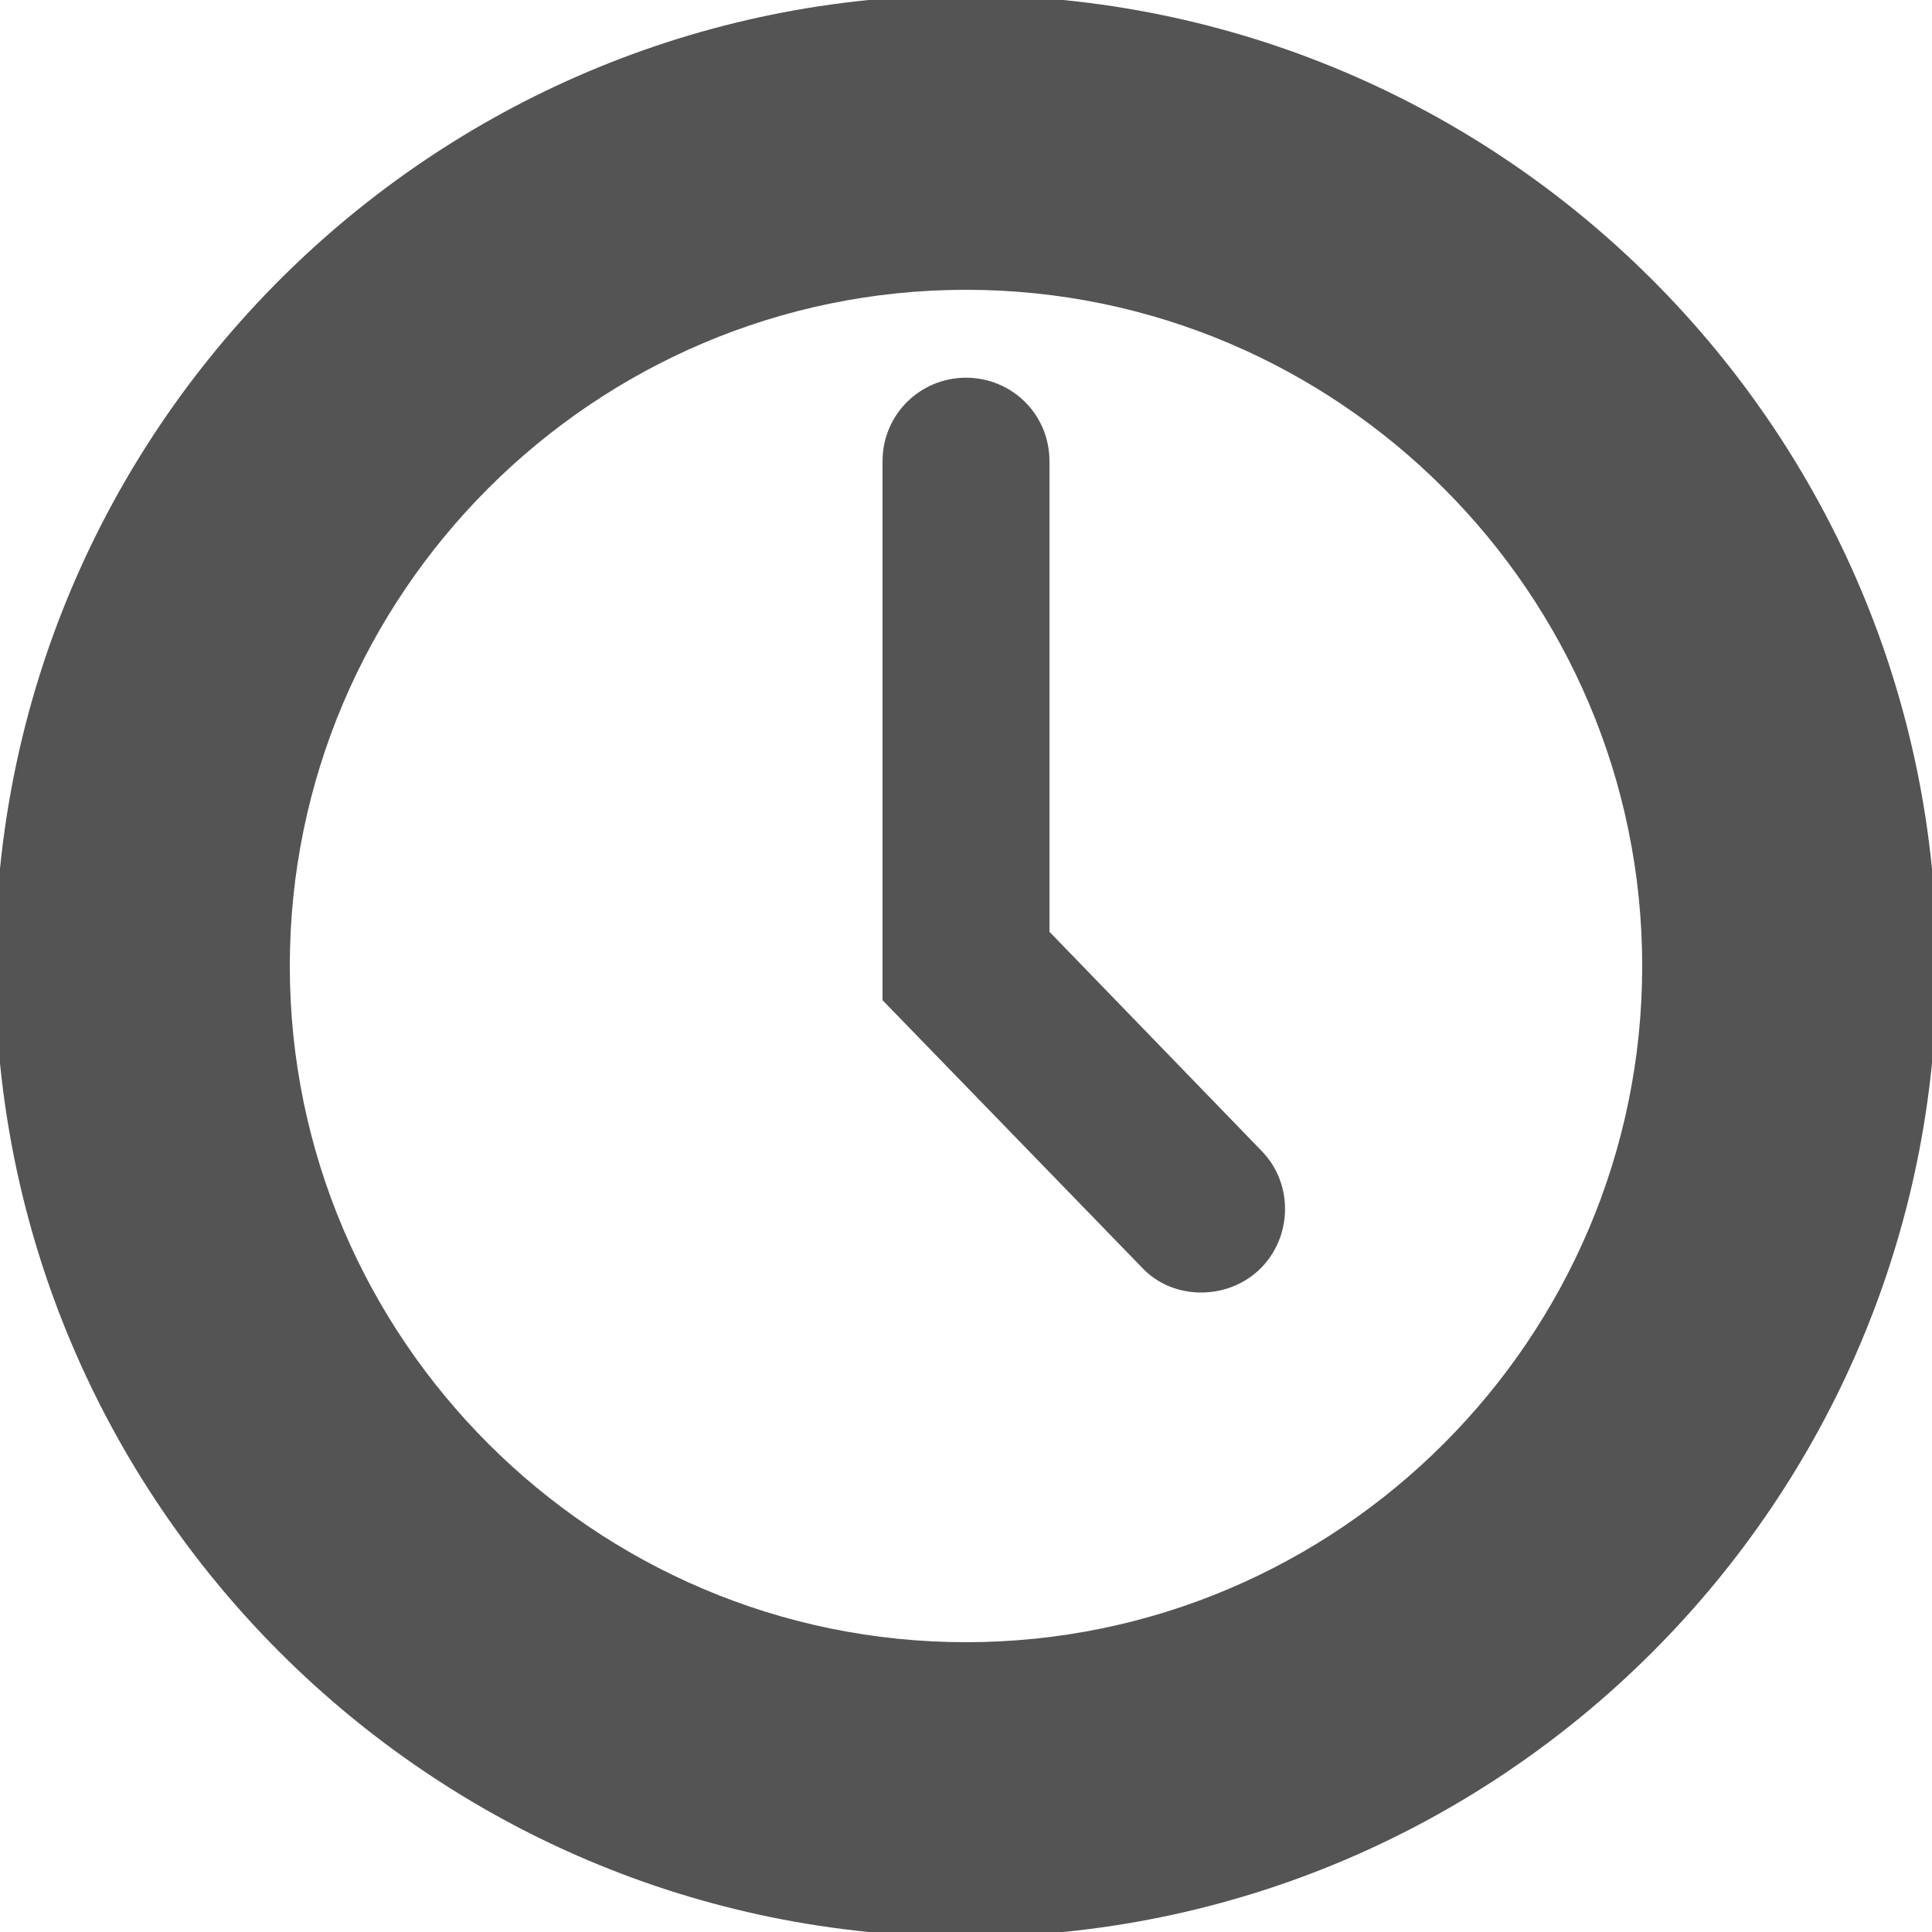
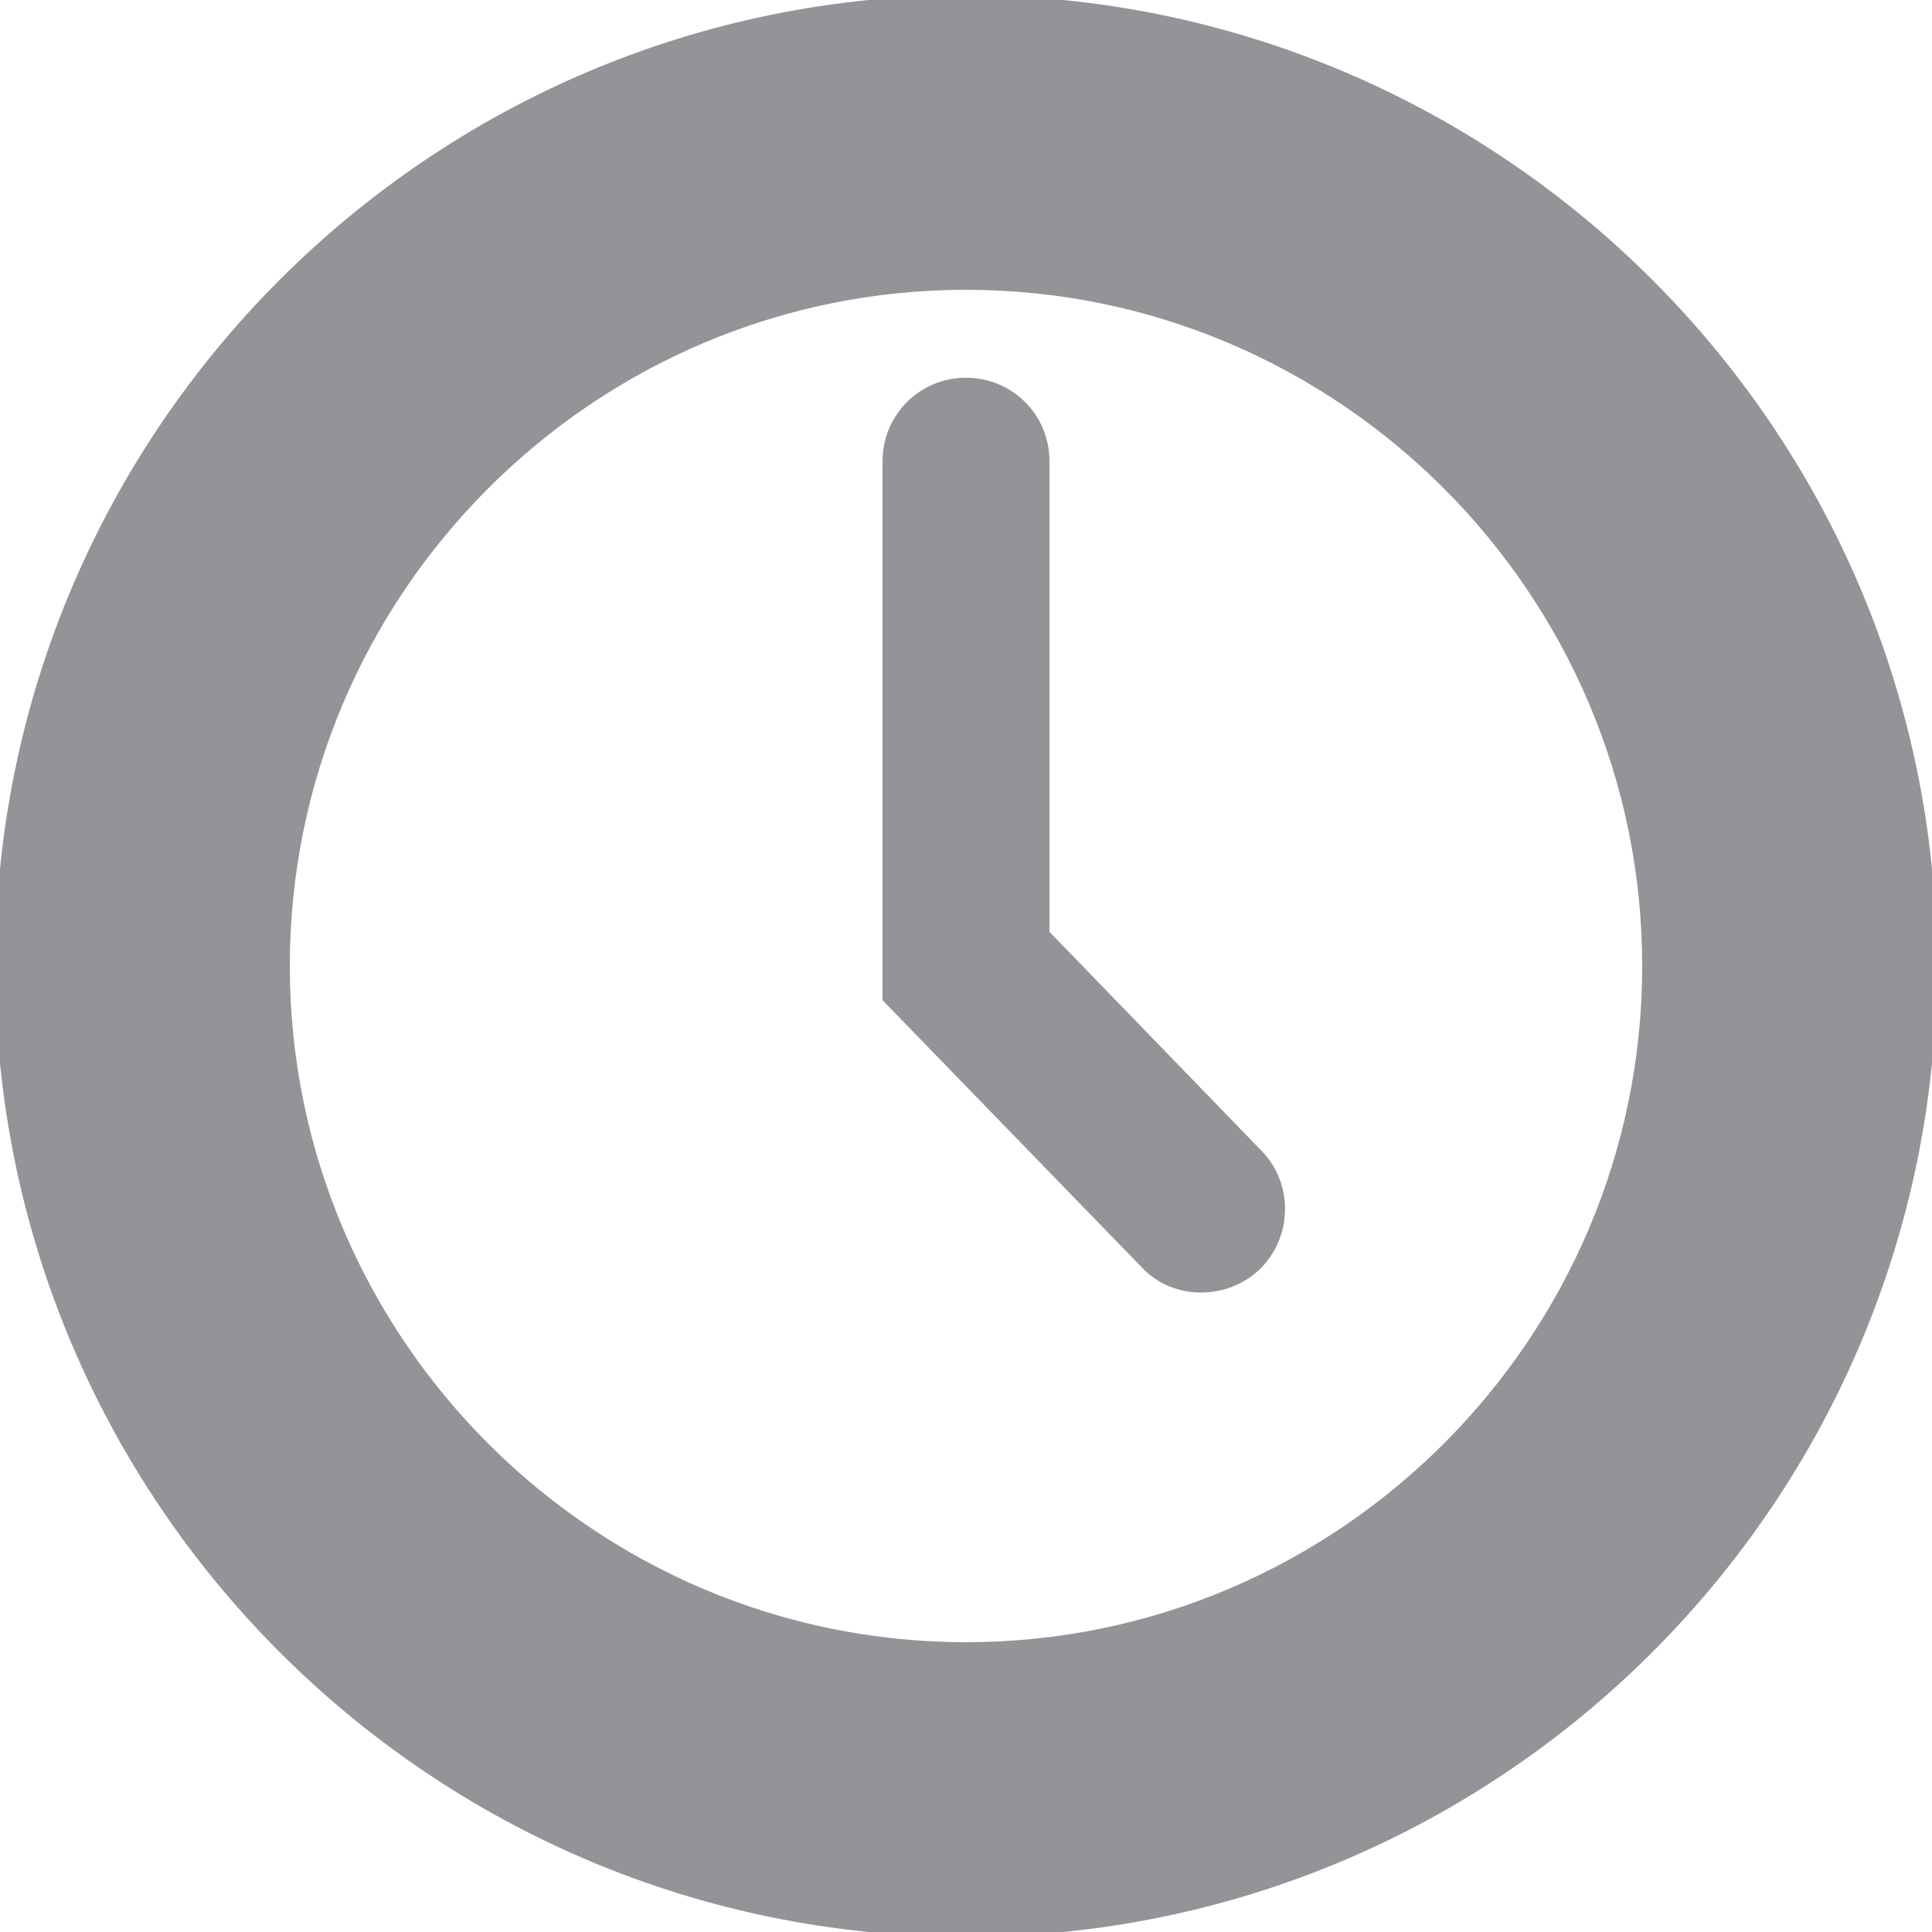
<svg xmlns="http://www.w3.org/2000/svg" width="10" height="10">
-   <g fill="#545454">
+   <g fill="#929497">
    <path d="M5.432 4.823v-2.436c0-.243-.195-.432-.432-.432s-.432.19-.432.432v2.79l1.342 1.383c.083.089.195.13.307.13s.219-.041.301-.118c.172-.165.179-.443.013-.614l-1.099-1.135z" />
    <path fill-rule="evenodd" clip-rule="evenodd" d="M5 8.5c-1.927 0-3.5-1.573-3.5-3.5s1.573-3.5 3.5-3.5 3.5 1.573 3.5 3.5-1.573 3.5-3.5 3.5zm0-8.525c-2.772 0-5.025 2.253-5.025 5.025s2.253 5.025 5.025 5.025 5.025-2.253 5.025-5.025-2.253-5.025-5.025-5.025z" />
  </g>
</svg>
